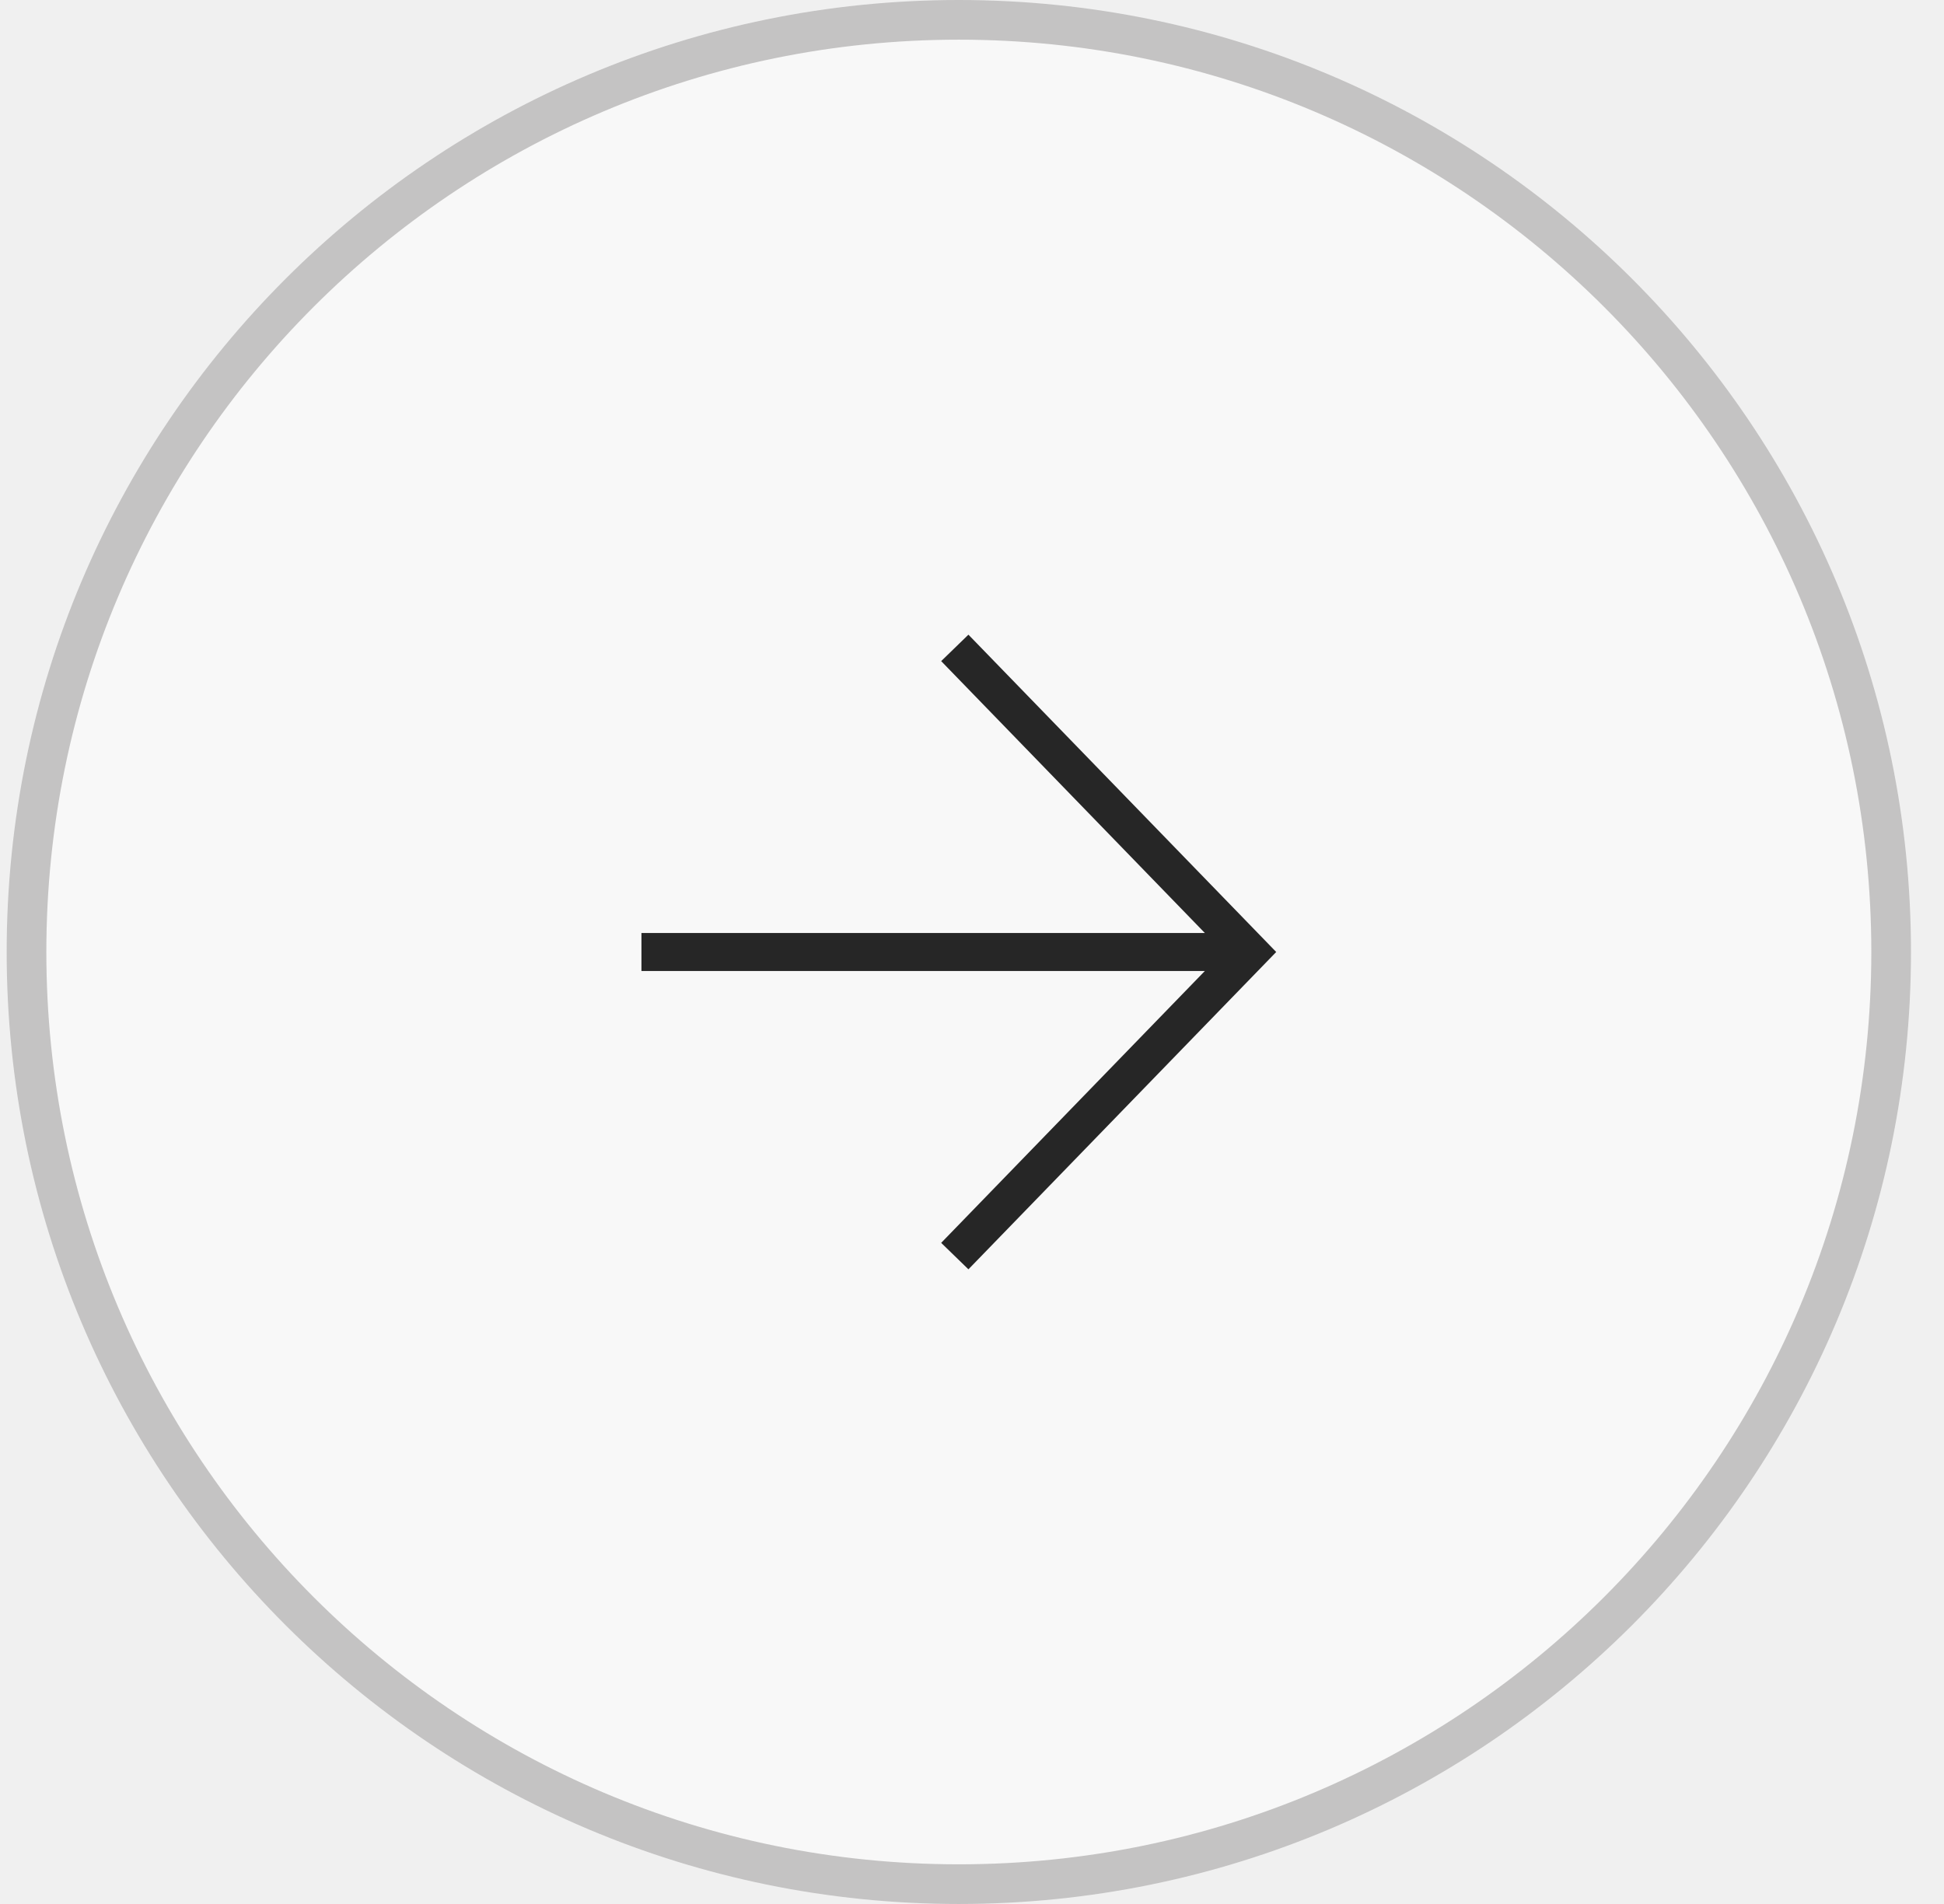
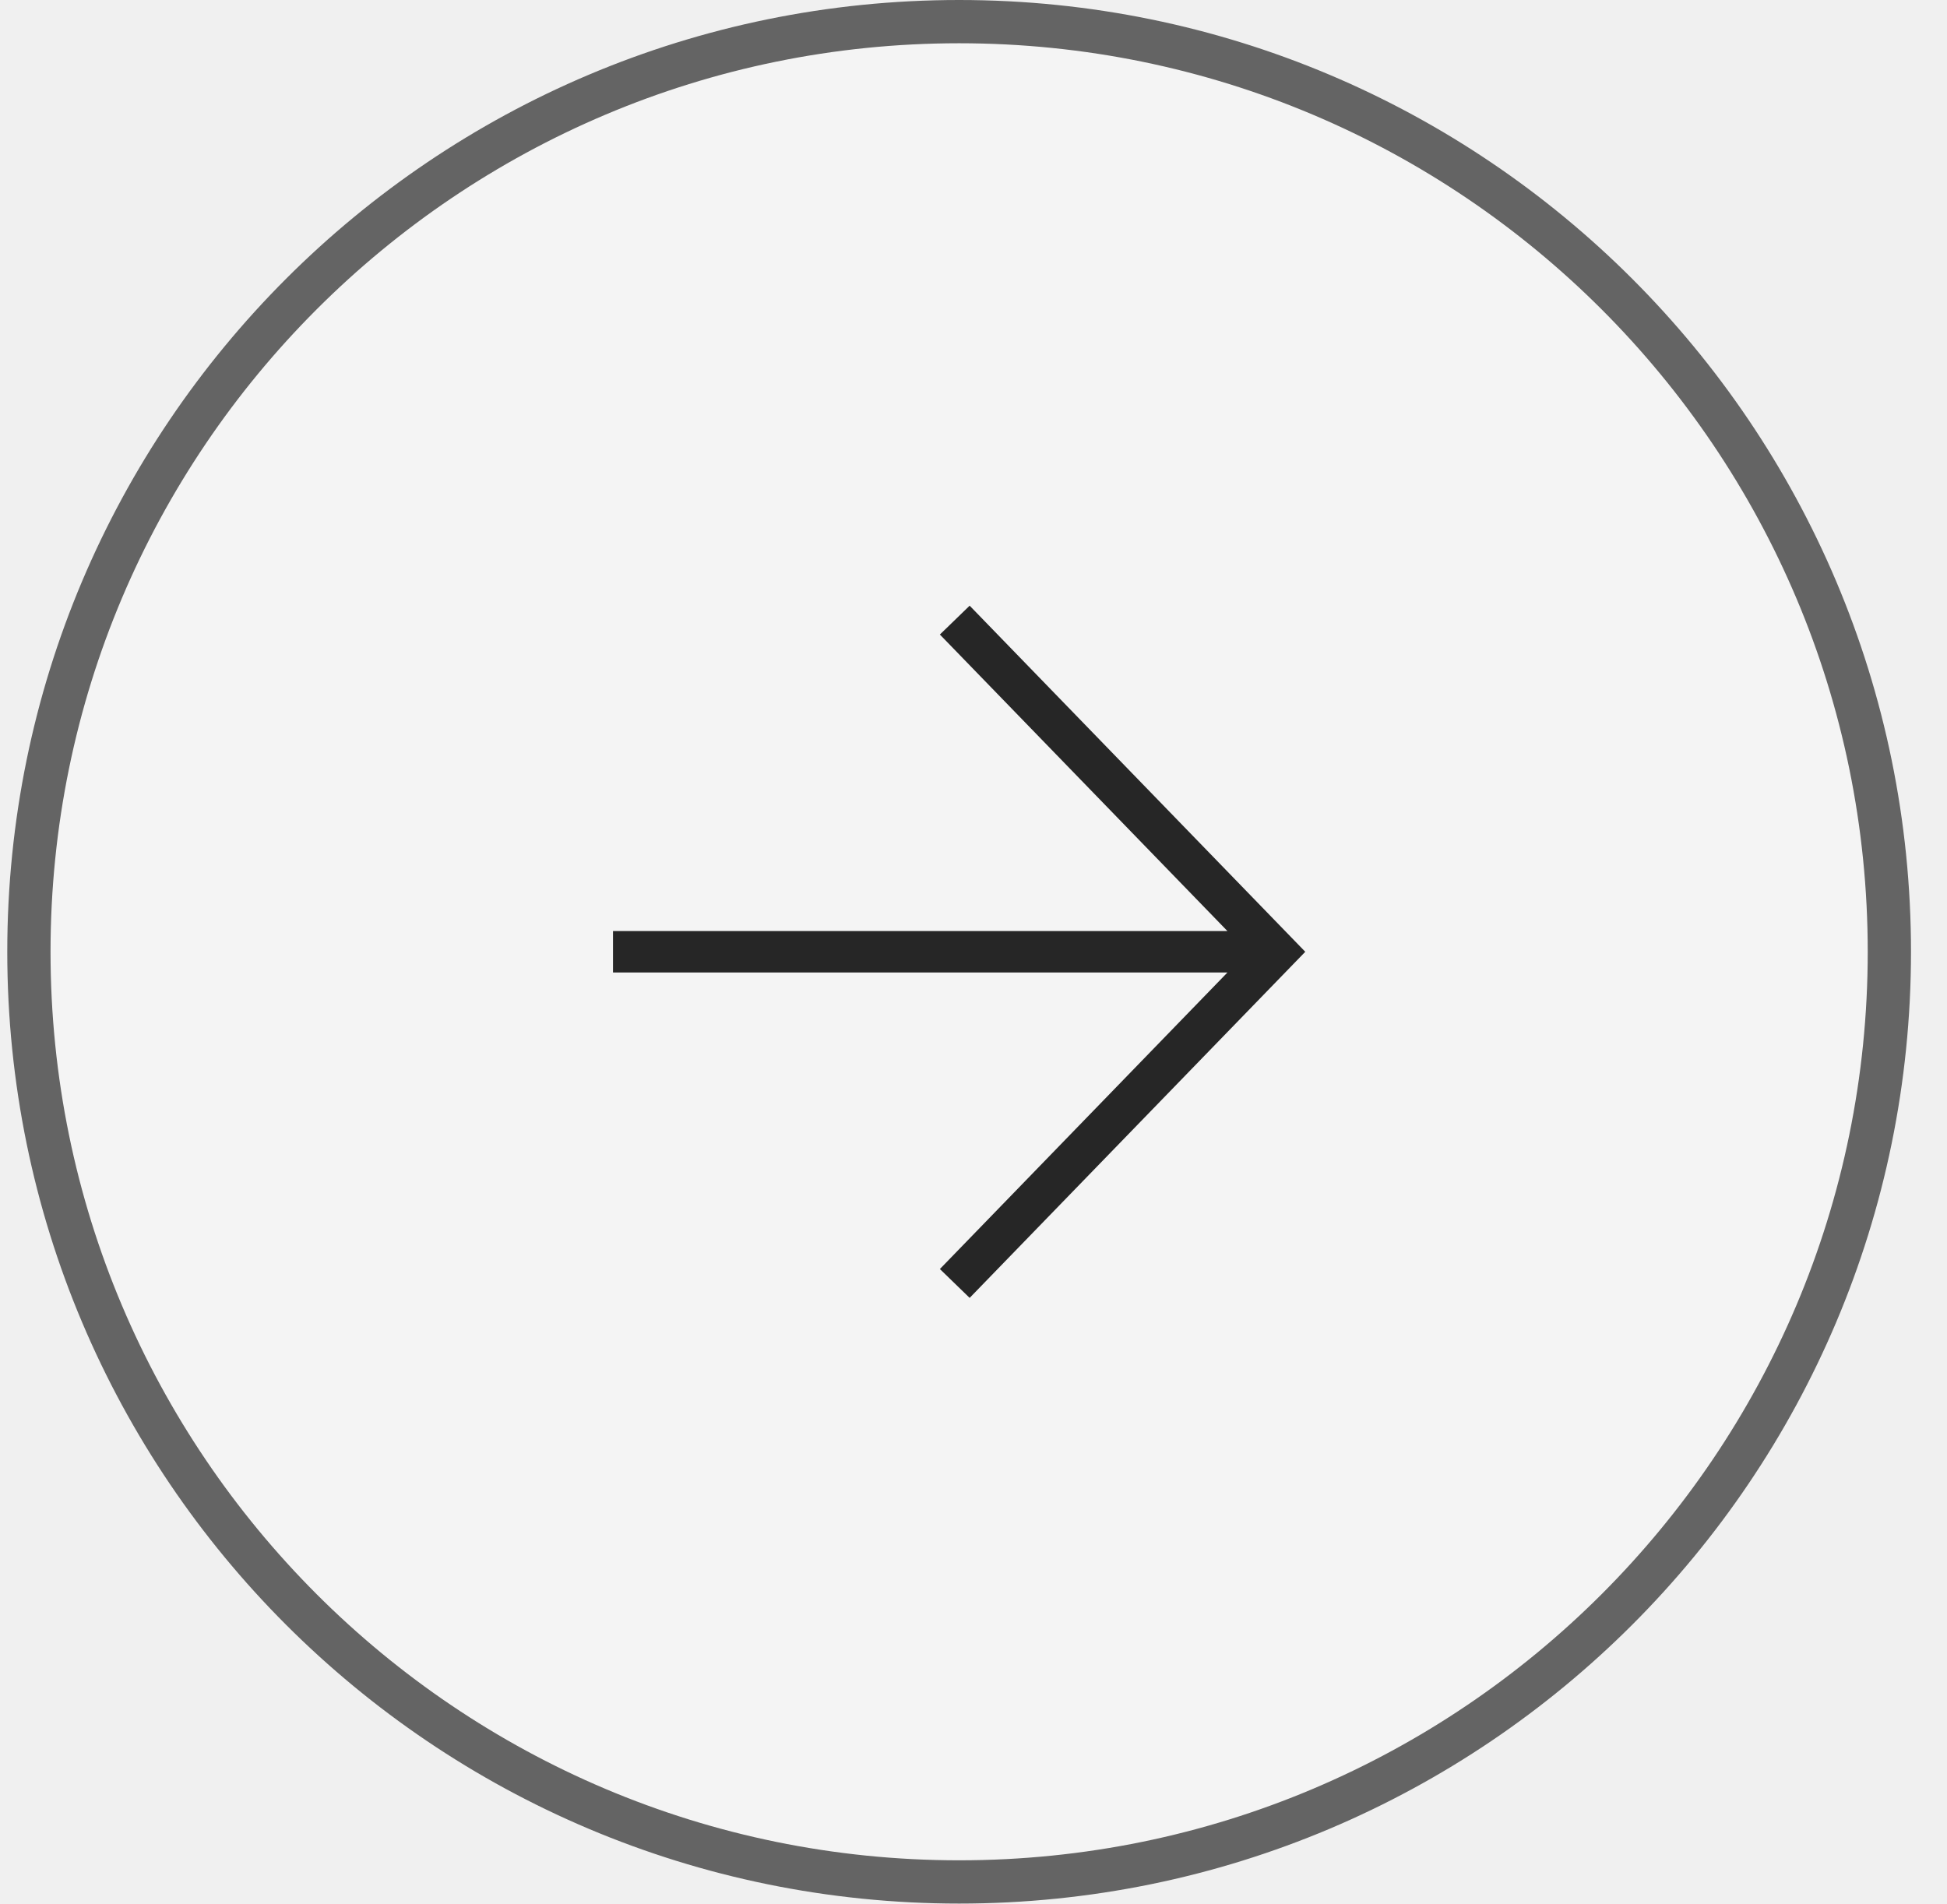
- <svg xmlns="http://www.w3.org/2000/svg" width="49" height="48" viewBox="0 0 49 48" fill="none">
-   <g filter="url(#filter0_b_5190_488)">
-     <circle cx="24.168" cy="24" r="24" fill="white" fill-opacity="0.5" />
-     <circle cx="24.168" cy="24" r="23.5" stroke="#4A4946" stroke-opacity="0.3" />
+ <svg xmlns="http://www.w3.org/2000/svg" width="45" height="44" viewBox="0 0 45 44" fill="none">
+   <g filter="url(#filter0_b_35_46042)">
+     <circle cx="22.168" cy="22" r="22" fill="white" fill-opacity="0.3" />
+     <circle cx="22.168" cy="22" r="21.5" stroke="#646464" />
  </g>
-   <mask id="path-3-inside-1_5190_488" fill="white">
-     <path fill-rule="evenodd" clip-rule="evenodd" d="M30.369 23.521L23.723 16.667L24.41 16L32.168 24L24.41 32L23.723 31.333L30.369 24.479H23.268H16.168V23.521H23.268H30.369Z" />
-   </mask>
-   <path fill-rule="evenodd" clip-rule="evenodd" d="M30.369 23.521L23.723 16.667L24.41 16L32.168 24L24.41 32L23.723 31.333L30.369 24.479H23.268H16.168V23.521H23.268H30.369Z" fill="white" />
-   <path d="M23.723 16.667L22.678 15.59L21.602 16.634L22.646 17.711L23.723 16.667ZM30.369 23.521V25.021H33.913L31.445 22.477L30.369 23.521ZM24.41 16L25.487 14.956L24.443 13.879L23.366 14.923L24.41 16ZM32.168 24L33.245 25.044L34.257 24L33.245 22.956L32.168 24ZM24.41 32L23.366 33.077L24.443 34.121L25.487 33.044L24.41 32ZM23.723 31.333L22.646 30.288L21.602 31.365L22.678 32.409L23.723 31.333ZM30.369 24.479L31.445 25.523L33.913 22.979H30.369V24.479ZM16.168 24.479H14.668V25.979H16.168V24.479ZM16.168 23.521V22.021H14.668V23.521H16.168ZM22.646 17.711L29.292 24.565L31.445 22.477L24.799 15.623L22.646 17.711ZM23.366 14.923L22.678 15.59L24.767 17.744L25.455 17.077L23.366 14.923ZM22.678 32.409L23.366 33.077L25.455 30.923L24.767 30.256L22.678 32.409ZM29.292 23.435L22.646 30.288L24.799 32.377L31.445 25.523L29.292 23.435ZM14.668 23.521V24.479H17.668V23.521H14.668ZM33.245 22.956L25.487 14.956L23.334 17.044L31.091 25.044L33.245 22.956ZM25.487 33.044L33.245 25.044L31.091 22.956L23.334 30.956L25.487 33.044ZM16.168 25.979H23.268V22.979H16.168V25.979ZM23.268 25.979H30.369V22.979H23.268V25.979ZM30.369 22.021H23.268V25.021H30.369V22.021ZM23.268 22.021H16.168V25.021H23.268V22.021Z" fill="#262626" mask="url(#path-3-inside-1_5190_488)" />
+   <path fill-rule="evenodd" clip-rule="evenodd" d="M28.369 21.521L21.723 14.667L22.411 14L30.168 22L22.411 30L21.723 29.333L28.369 22.479H14.168V21.521H28.369Z" fill="#262626" />
  <defs>
-     <filter id="filter0_b_5190_488" x="-14.832" y="-15" width="78" height="78" filterUnits="userSpaceOnUse" color-interpolation-filters="sRGB">
+     <filter id="filter0_b_35_46042" x="-14.832" y="-15" width="74" height="74" filterUnits="userSpaceOnUse" color-interpolation-filters="sRGB">
      <feFlood flood-opacity="0" result="BackgroundImageFix" />
      <feGaussianBlur in="BackgroundImageFix" stdDeviation="7.5" />
-       <feComposite in2="SourceAlpha" operator="in" result="effect1_backgroundBlur_5190_488" />
-       <feBlend mode="normal" in="SourceGraphic" in2="effect1_backgroundBlur_5190_488" result="shape" />
+       <feComposite in2="SourceAlpha" operator="in" result="effect1_backgroundBlur_35_46042" />
+       <feBlend mode="normal" in="SourceGraphic" in2="effect1_backgroundBlur_35_46042" result="shape" />
    </filter>
  </defs>
</svg>
